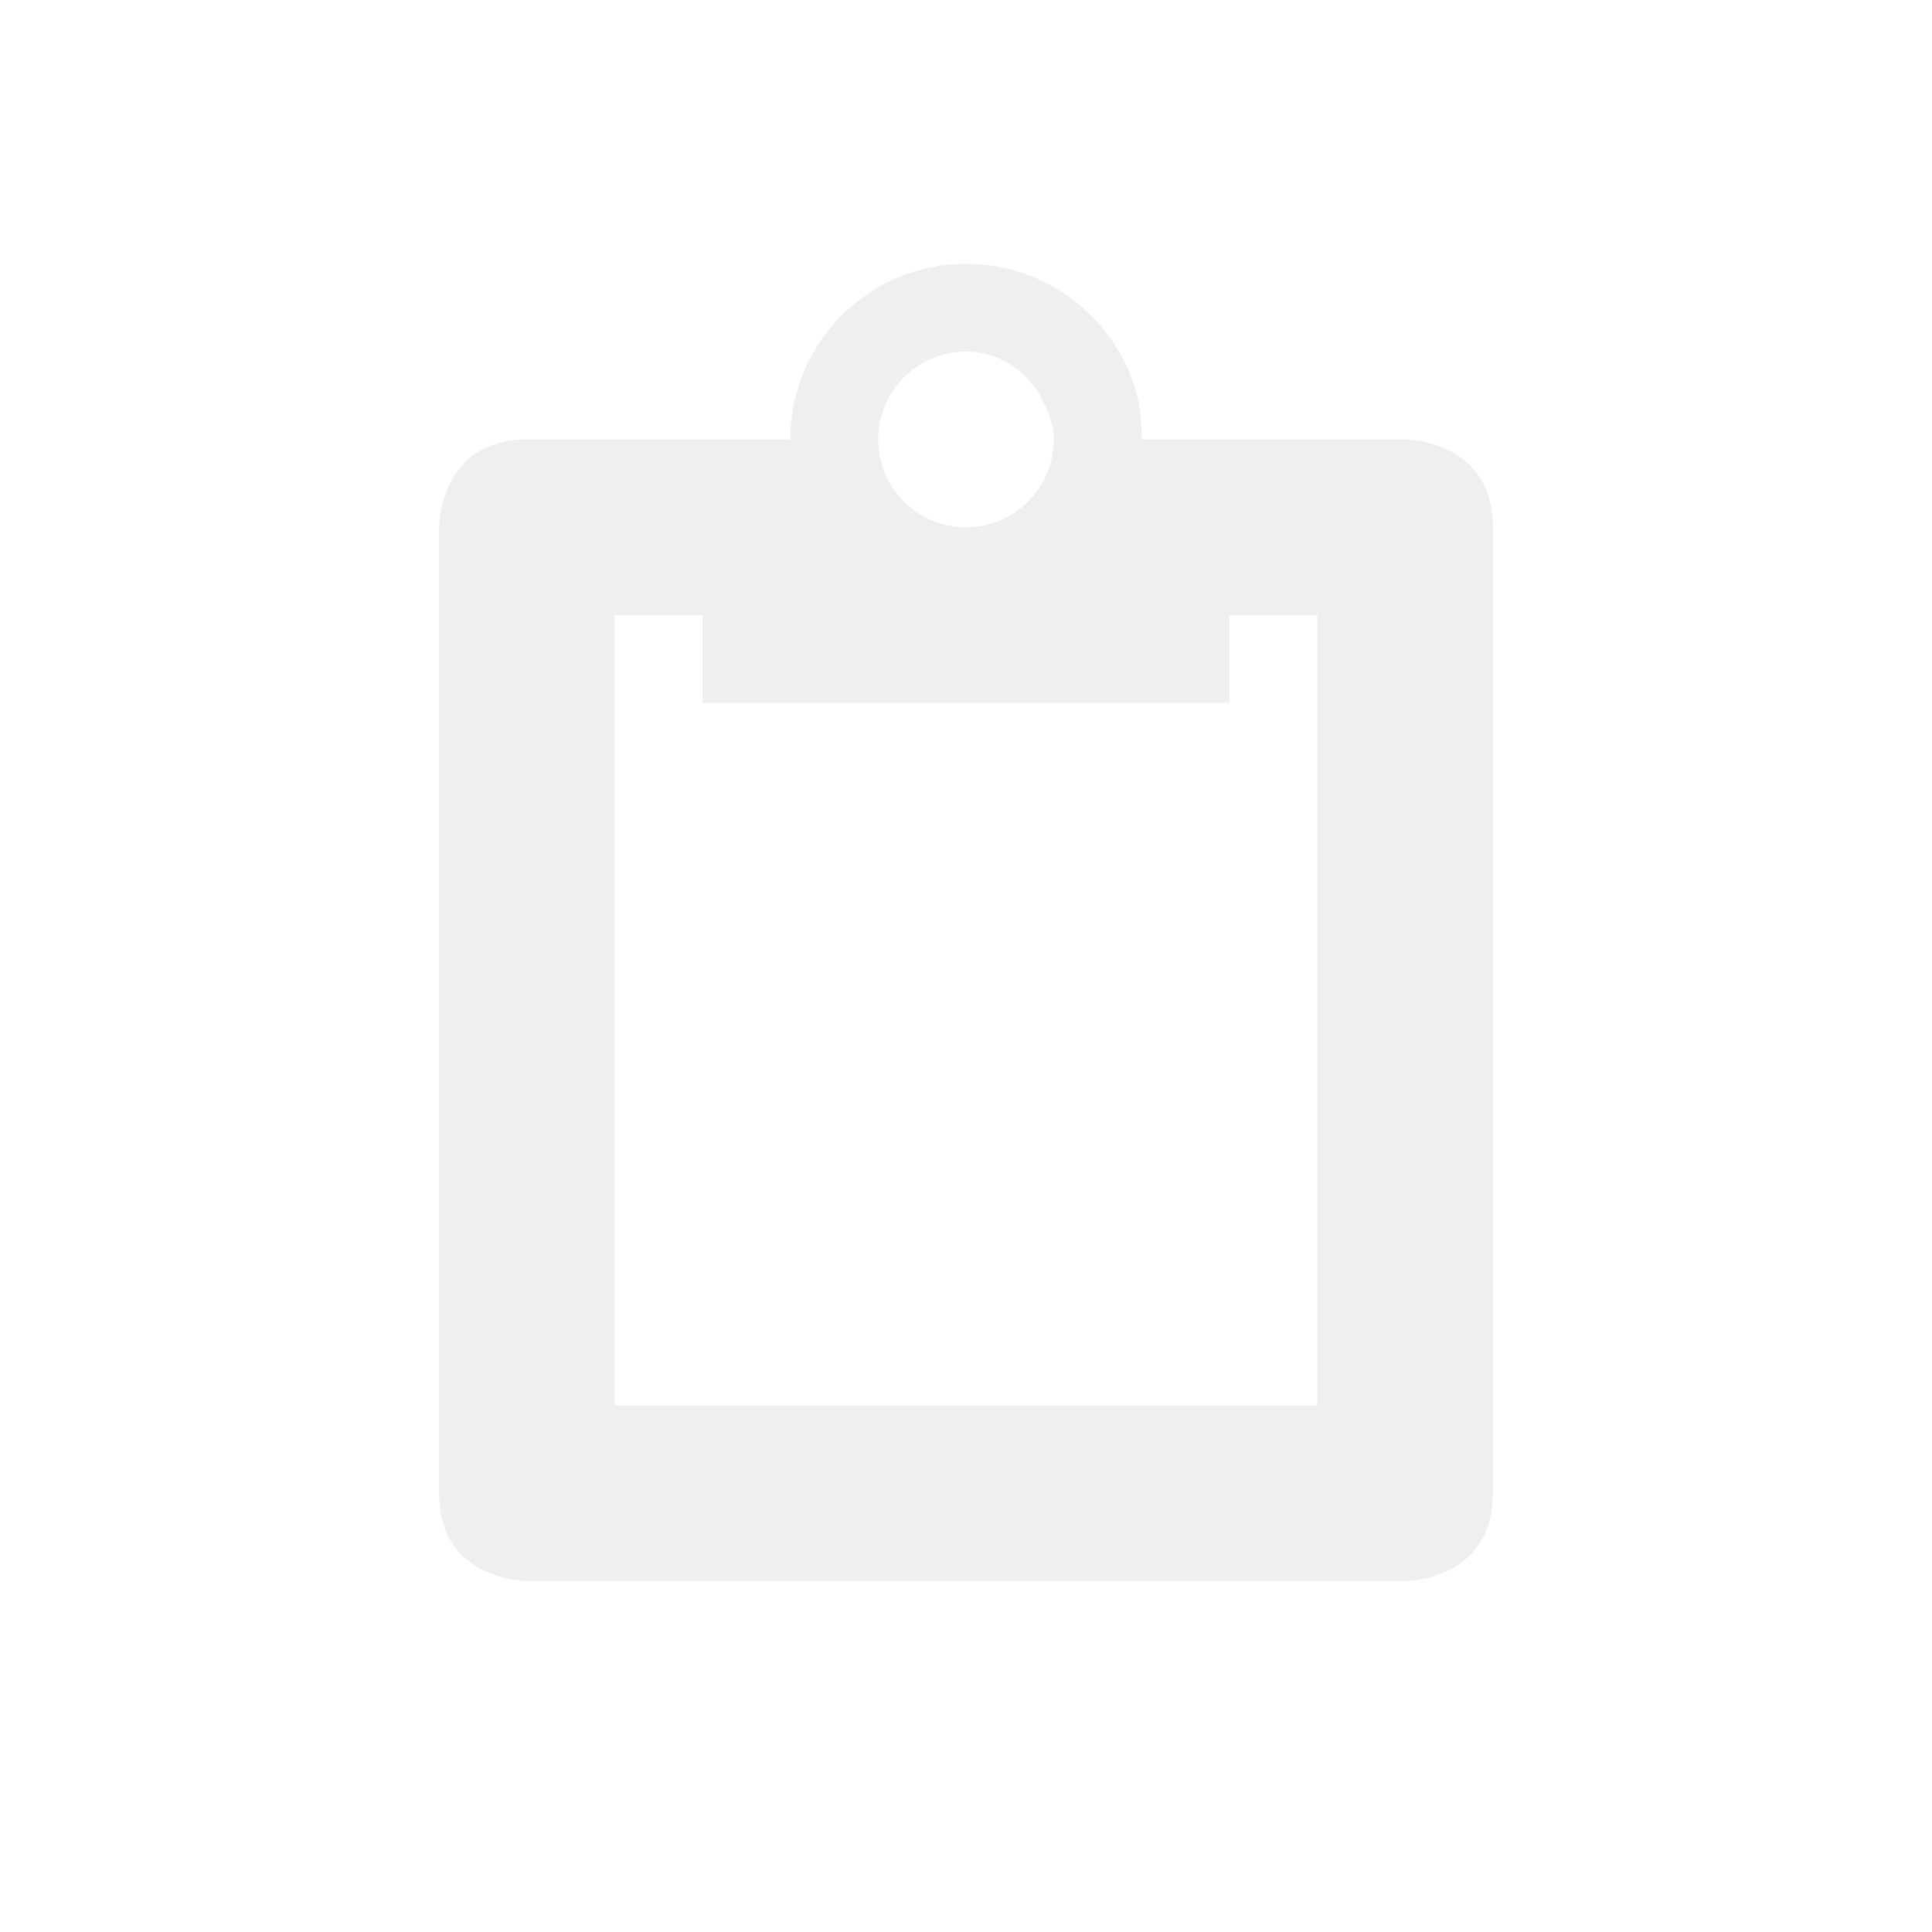
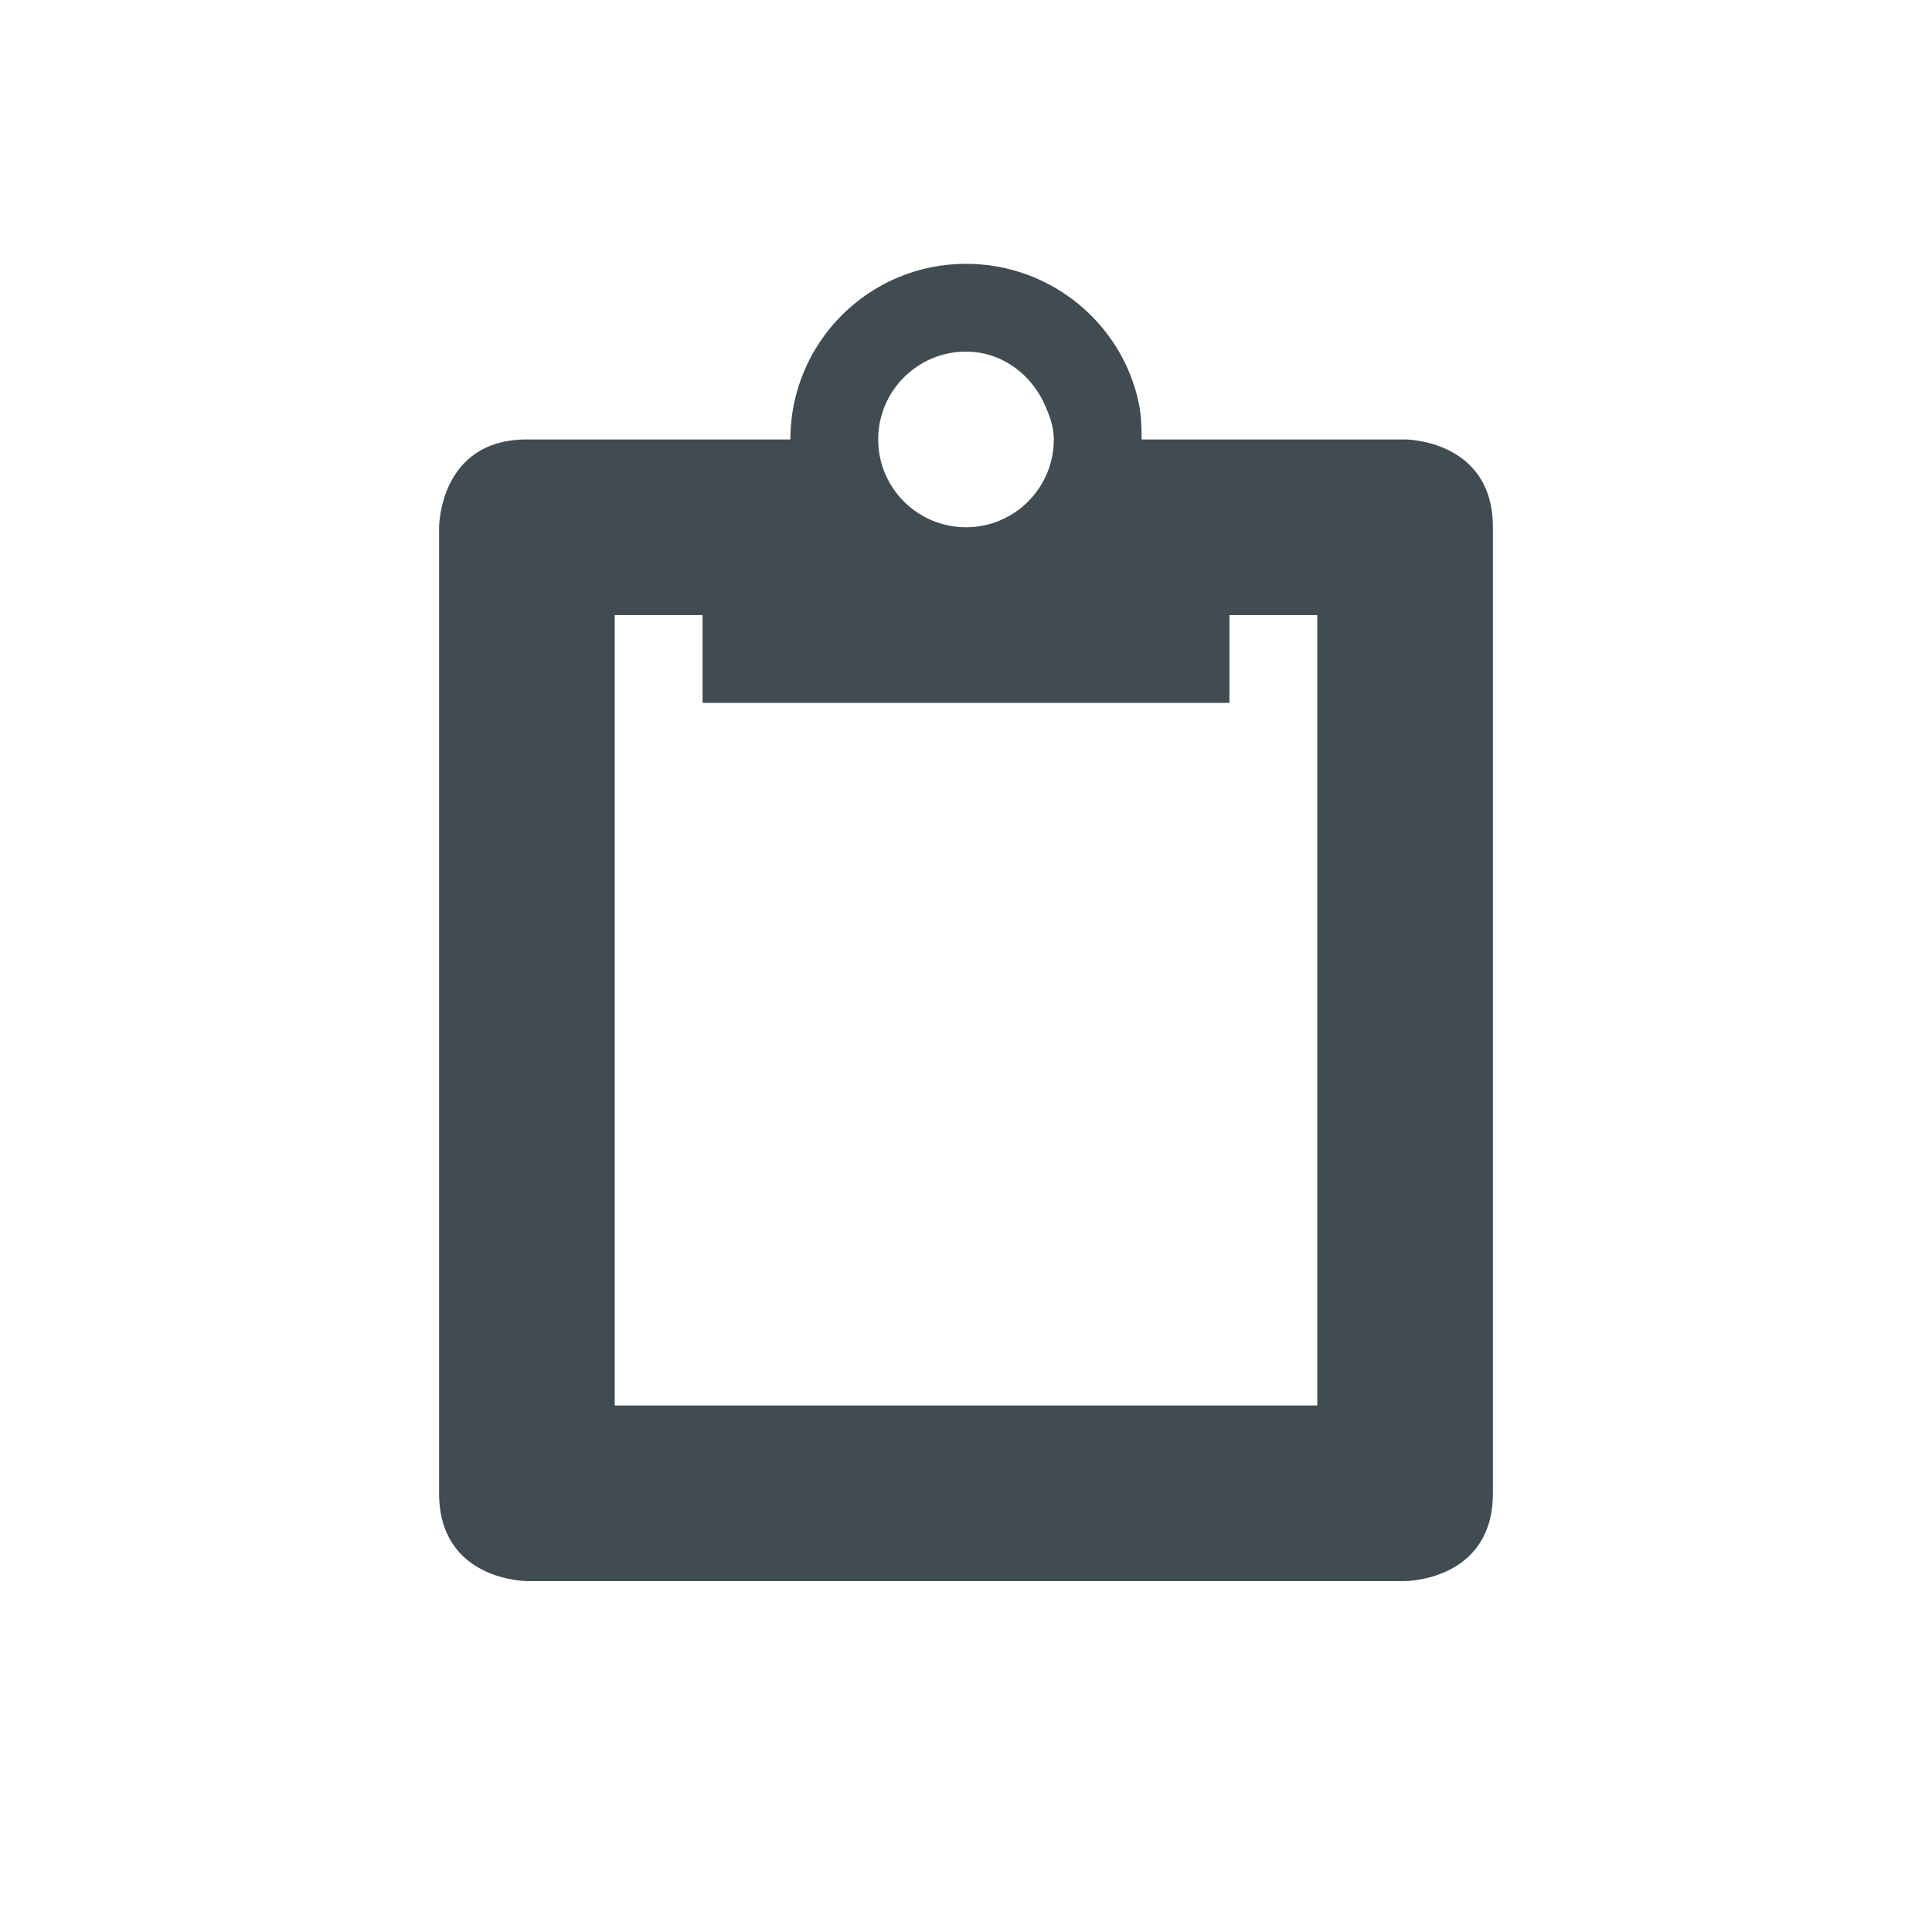
<svg xmlns="http://www.w3.org/2000/svg" width="22" height="22" viewBox="0 0 22 22">
  <defs>
    <style type="text/css" id="current-color-scheme">
-    .ColorScheme-Text { color:#eeefef; } .ColorScheme-Highlight { color:#00bcd4; } .ColorScheme-ButtonBackground { color:#cfd8dc; }
+    .ColorScheme-Text { color:#414c52; } .ColorScheme-Highlight { color:#00bcd4; } .ColorScheme-ButtonBackground { color:#cfd8dc; }
  </style>
  </defs>
  <path style="fill:currentColor;opacity:1" class="ColorScheme-Text" transform="translate(3 3)" d="M 8 0.004 C 6.895 0.004 6 0.899 6 2.004 L 3 2.004 C 2 2.004 2 3.004 2 3.004 L 2 14.004 C 2 15.004 3 15.004 3 15.004 L 13 15.004 C 13 15.004 14 15.004 14 14.004 L 14 3.004 C 14 2.004 13 2.004 13 2.004 L 10 2.004 C 10 1.866 9.995 1.728 9.969 1.598 C 9.782 0.686 8.967 0.004 8 0.004 z M 8 1.004 C 8.414 1.004 8.754 1.27 8.906 1.629 C 8.957 1.749 9 1.866 9 2.004 C 9 2.556 8.552 3.004 8 3.004 C 7.448 3.004 7 2.556 7 2.004 C 7 1.452 7.448 1.004 8 1.004 z M 4 4.004 L 5 4.004 L 5 5.004 L 11 5.004 L 11 4.004 L 12 4.004 L 12 13.004 L 4 13.004 L 4 4.004 z" />
</svg>
